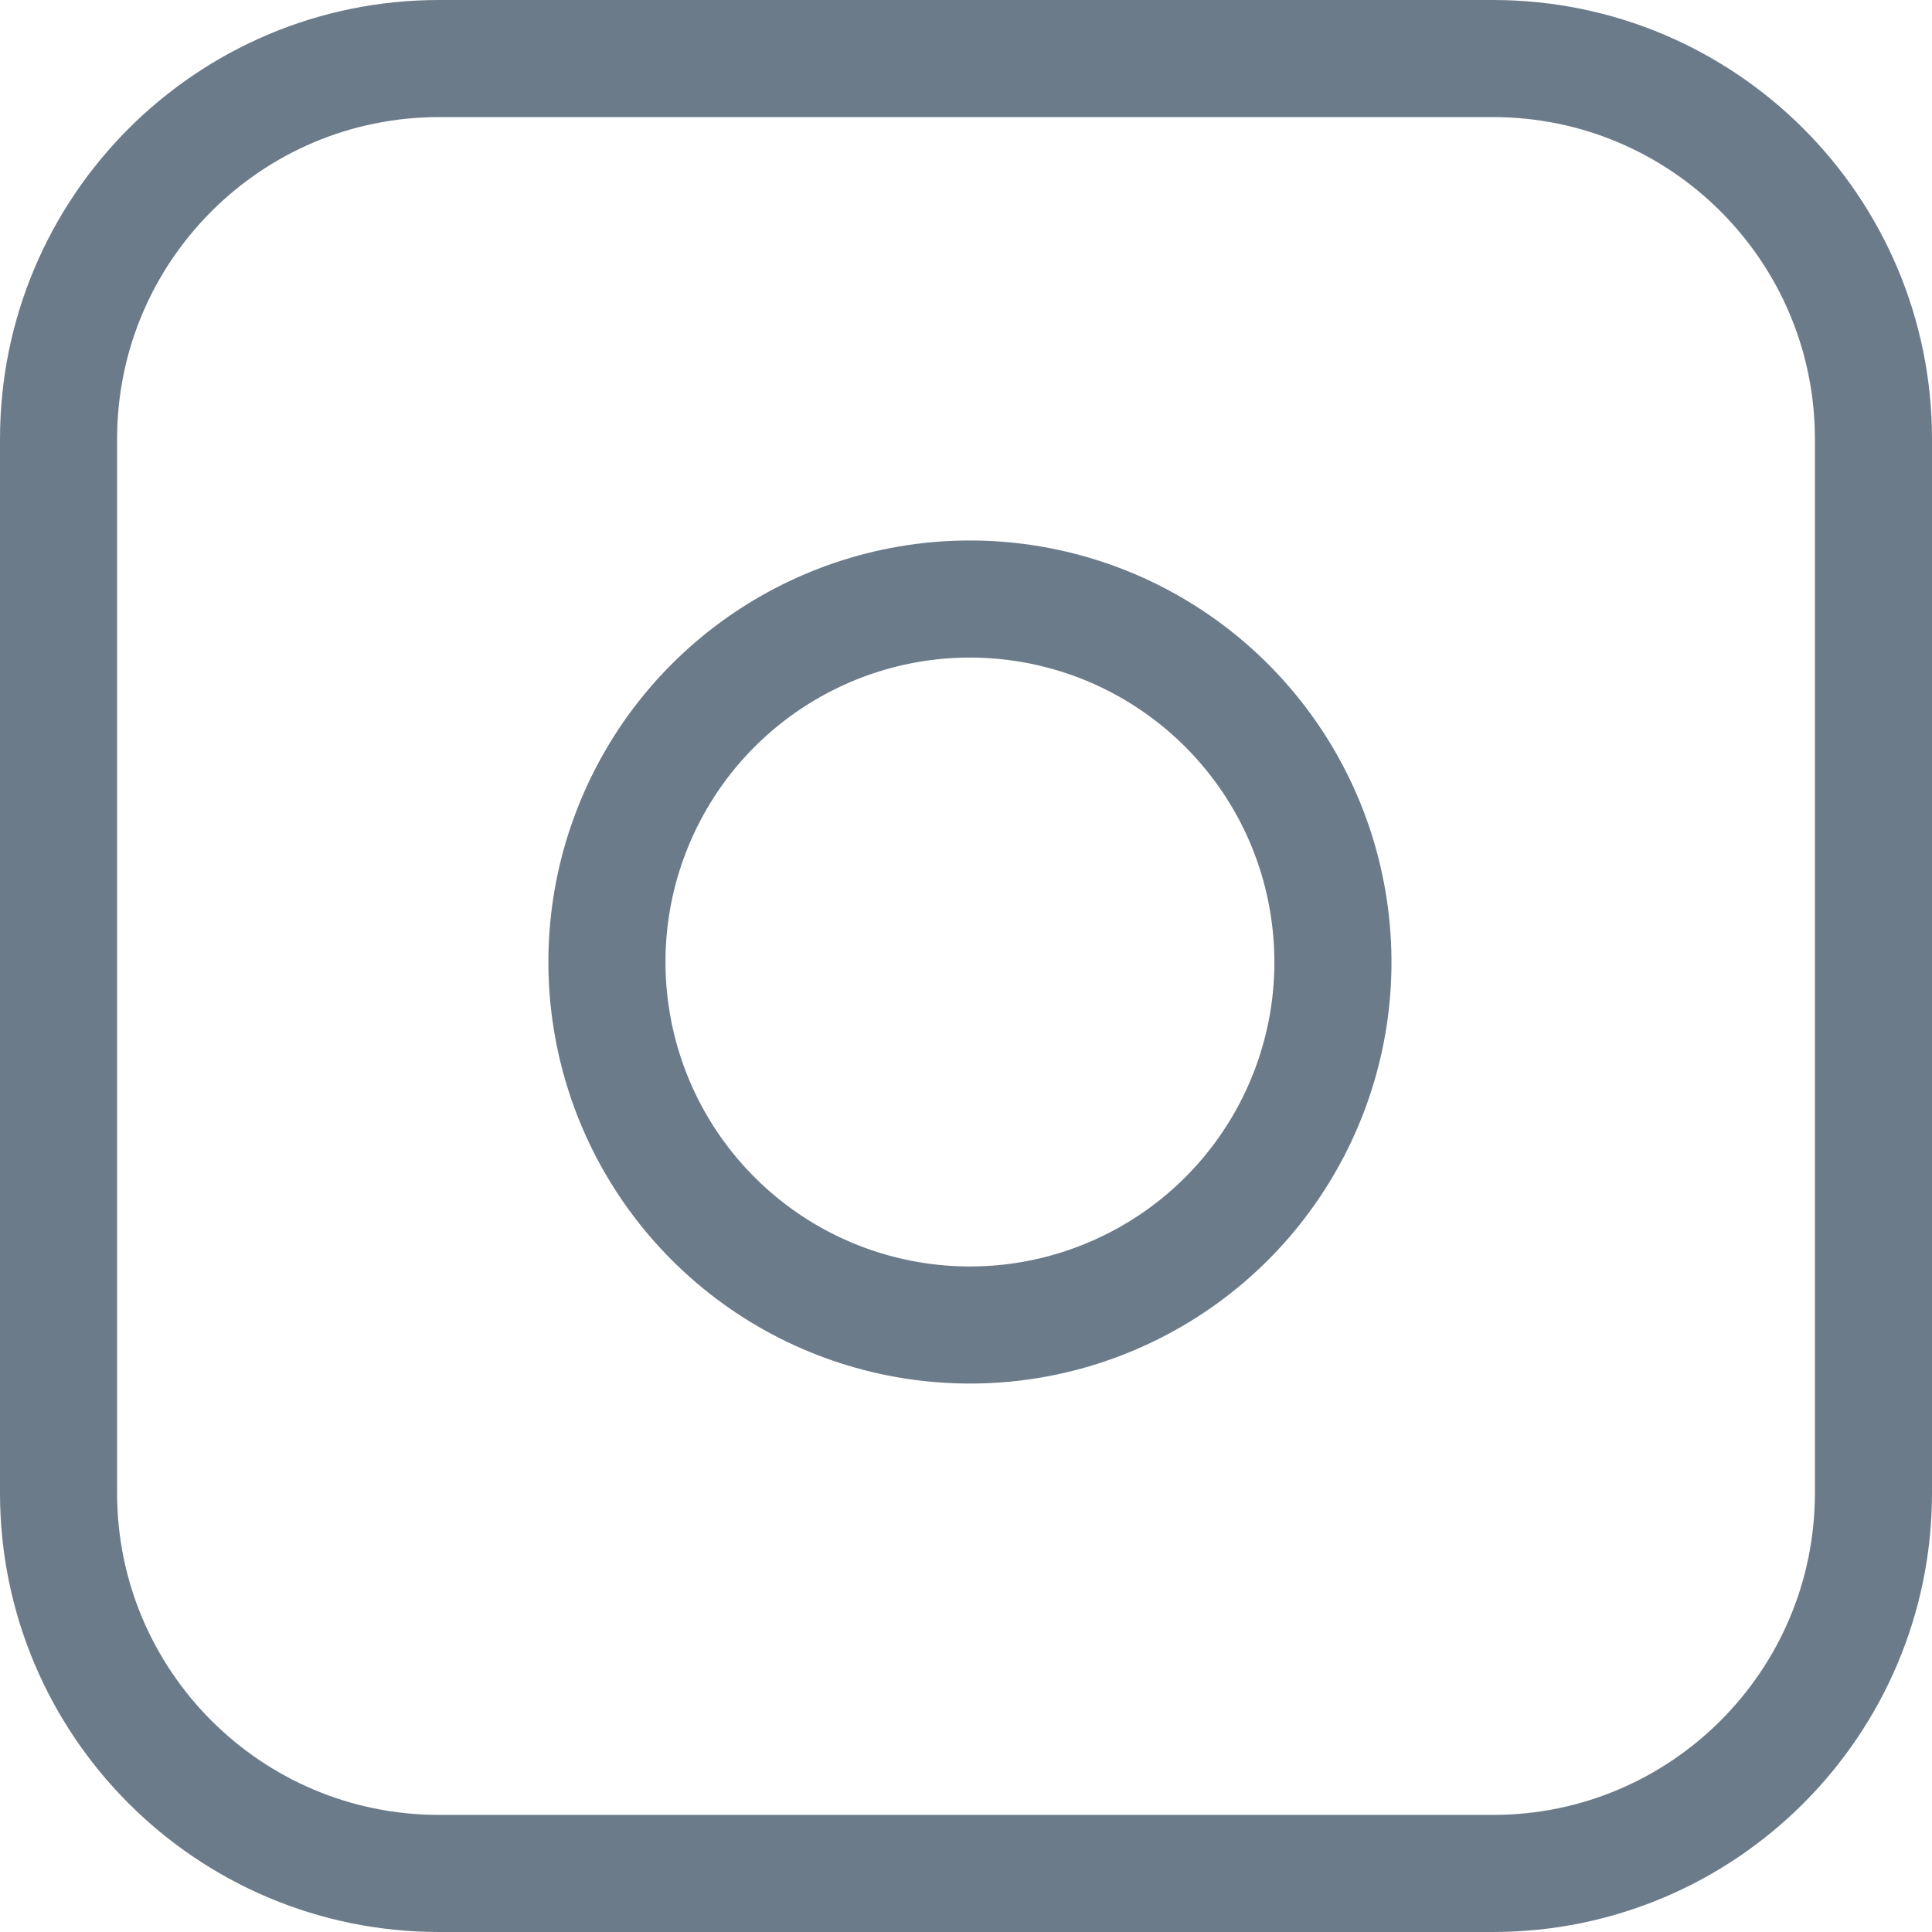
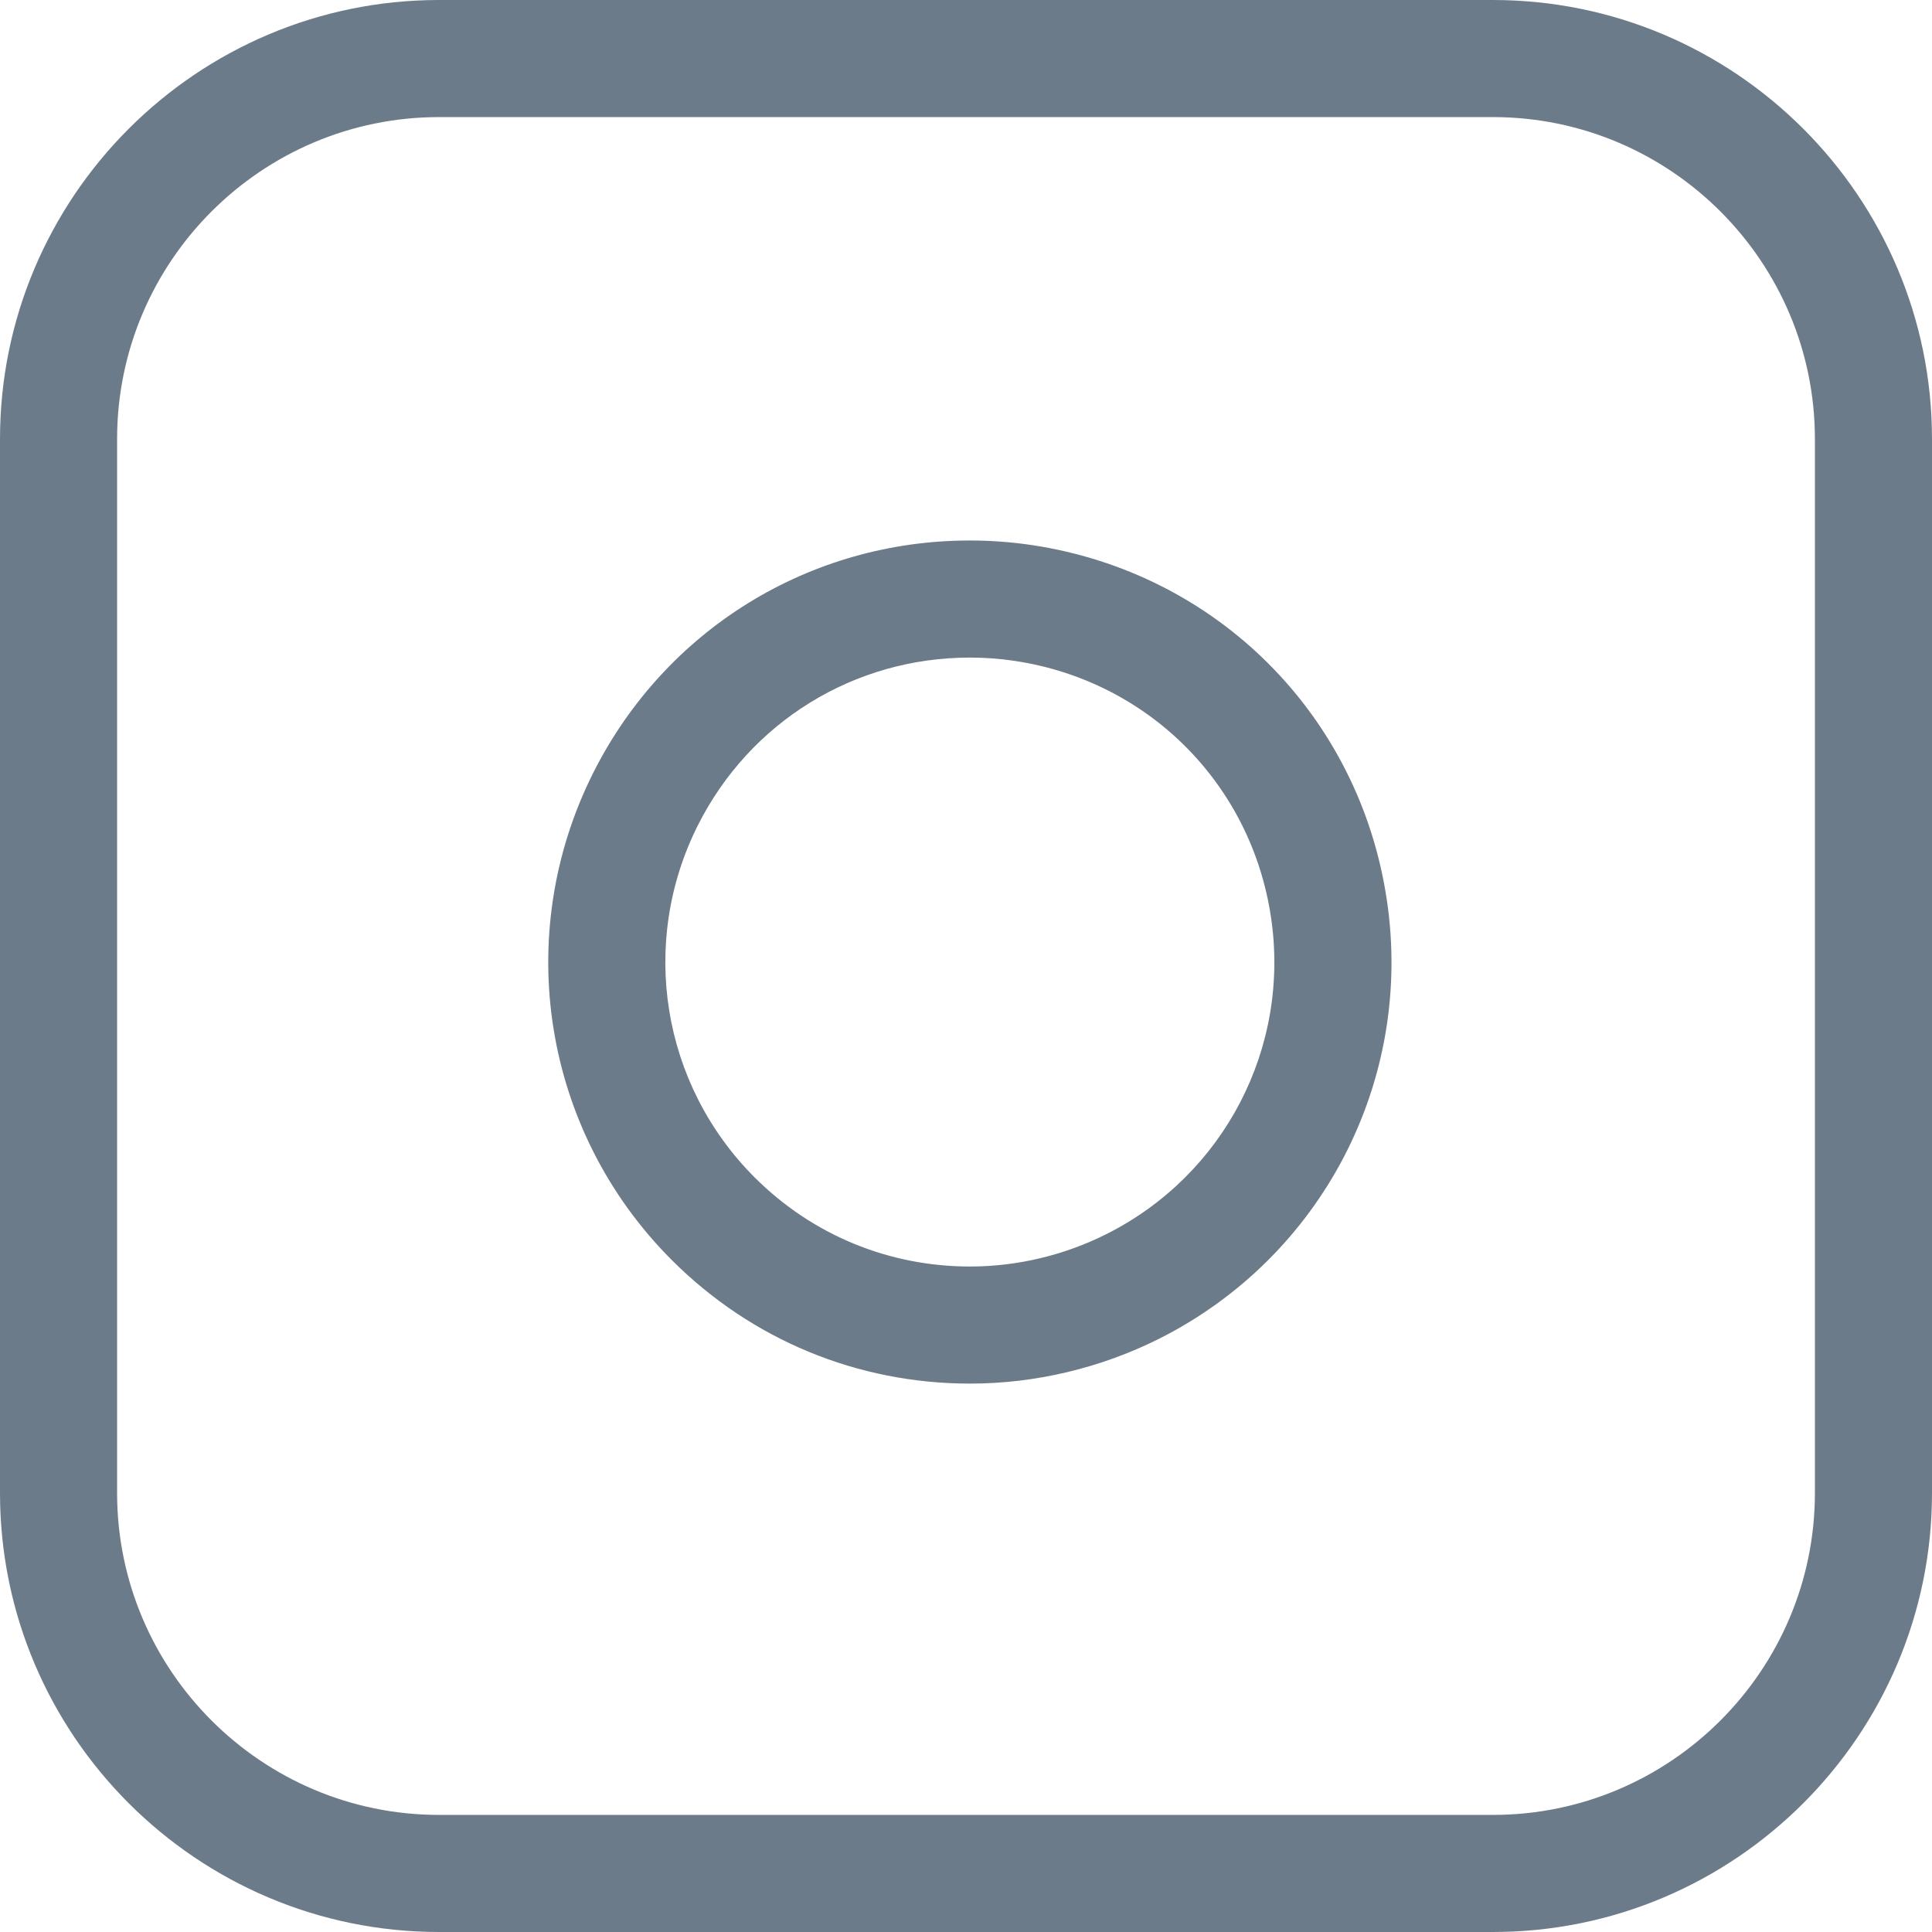
<svg xmlns="http://www.w3.org/2000/svg" version="1.1" id="Слой_1" x="0px" y="0px" width="33px" height="33px" viewBox="0 0 33 33" enable-background="new 0 0 33 33" xml:space="preserve">
-   <path fill="none" stroke="#6C7B8A" stroke-width="2" stroke-linecap="round" stroke-linejoin="round" stroke-miterlimit="10" d="  M7.5,1h18C29.09,1,32,3.91,32,7.5v18c0,3.59-2.91,6.5-6.5,6.5h-18C3.91,32,1,29.09,1,25.5v-18C1,3.91,3.91,1,7.5,1z" />
-   <path fill="none" stroke="#6C7B8A" stroke-width="2" stroke-linecap="round" stroke-linejoin="round" stroke-miterlimit="10" d="  M22.7,15.523c0.393,2.646-0.956,5.245-3.346,6.447c-2.389,1.203-5.28,0.737-7.171-1.153c-1.892-1.892-2.356-4.783-1.154-7.172  c1.203-2.389,3.802-3.738,6.448-3.346C20.178,10.701,22.3,12.822,22.7,15.523z" />
+   <path fill="#6C7B8A" d="M25.5,33h-18C3.364,33,0,29.636,0,25.5v-18C0,3.364,3.364,0,7.5,0h18C29.636,0,33,3.364,33,7.5v18  C33,29.636,29.636,33,25.5,33z M7.5,2C4.467,2,2,4.467,2,7.5v18C2,28.532,4.467,31,7.5,31h18c3.032,0,5.5-2.468,5.5-5.5v-18  C31,4.467,28.532,2,25.5,2H7.5z" />
+   <path fill="#6C7B8A" d="M16.569,23.633c-1.924,0-3.733-0.749-5.093-2.109c-2.201-2.2-2.739-5.547-1.341-8.328  c1.231-2.445,3.696-3.964,6.431-3.964c0.352,0,0.707,0.026,1.057,0.078c3.161,0.471,5.599,2.909,6.066,6.067  c0.457,3.079-1.105,6.087-3.887,7.488C18.804,23.366,17.686,23.633,16.569,23.633z M16.566,11.232c-1.976,0-3.755,1.097-4.645,2.863  c-1.01,2.008-0.621,4.426,0.968,6.015c0.982,0.982,2.289,1.523,3.679,1.523c0.806,0,1.613-0.192,2.335-0.556  c2.009-1.011,3.137-3.184,2.807-5.407c-0.338-2.281-2.099-4.042-4.382-4.382C17.077,11.25,16.821,11.232,16.566,11.232z" />
</svg>
